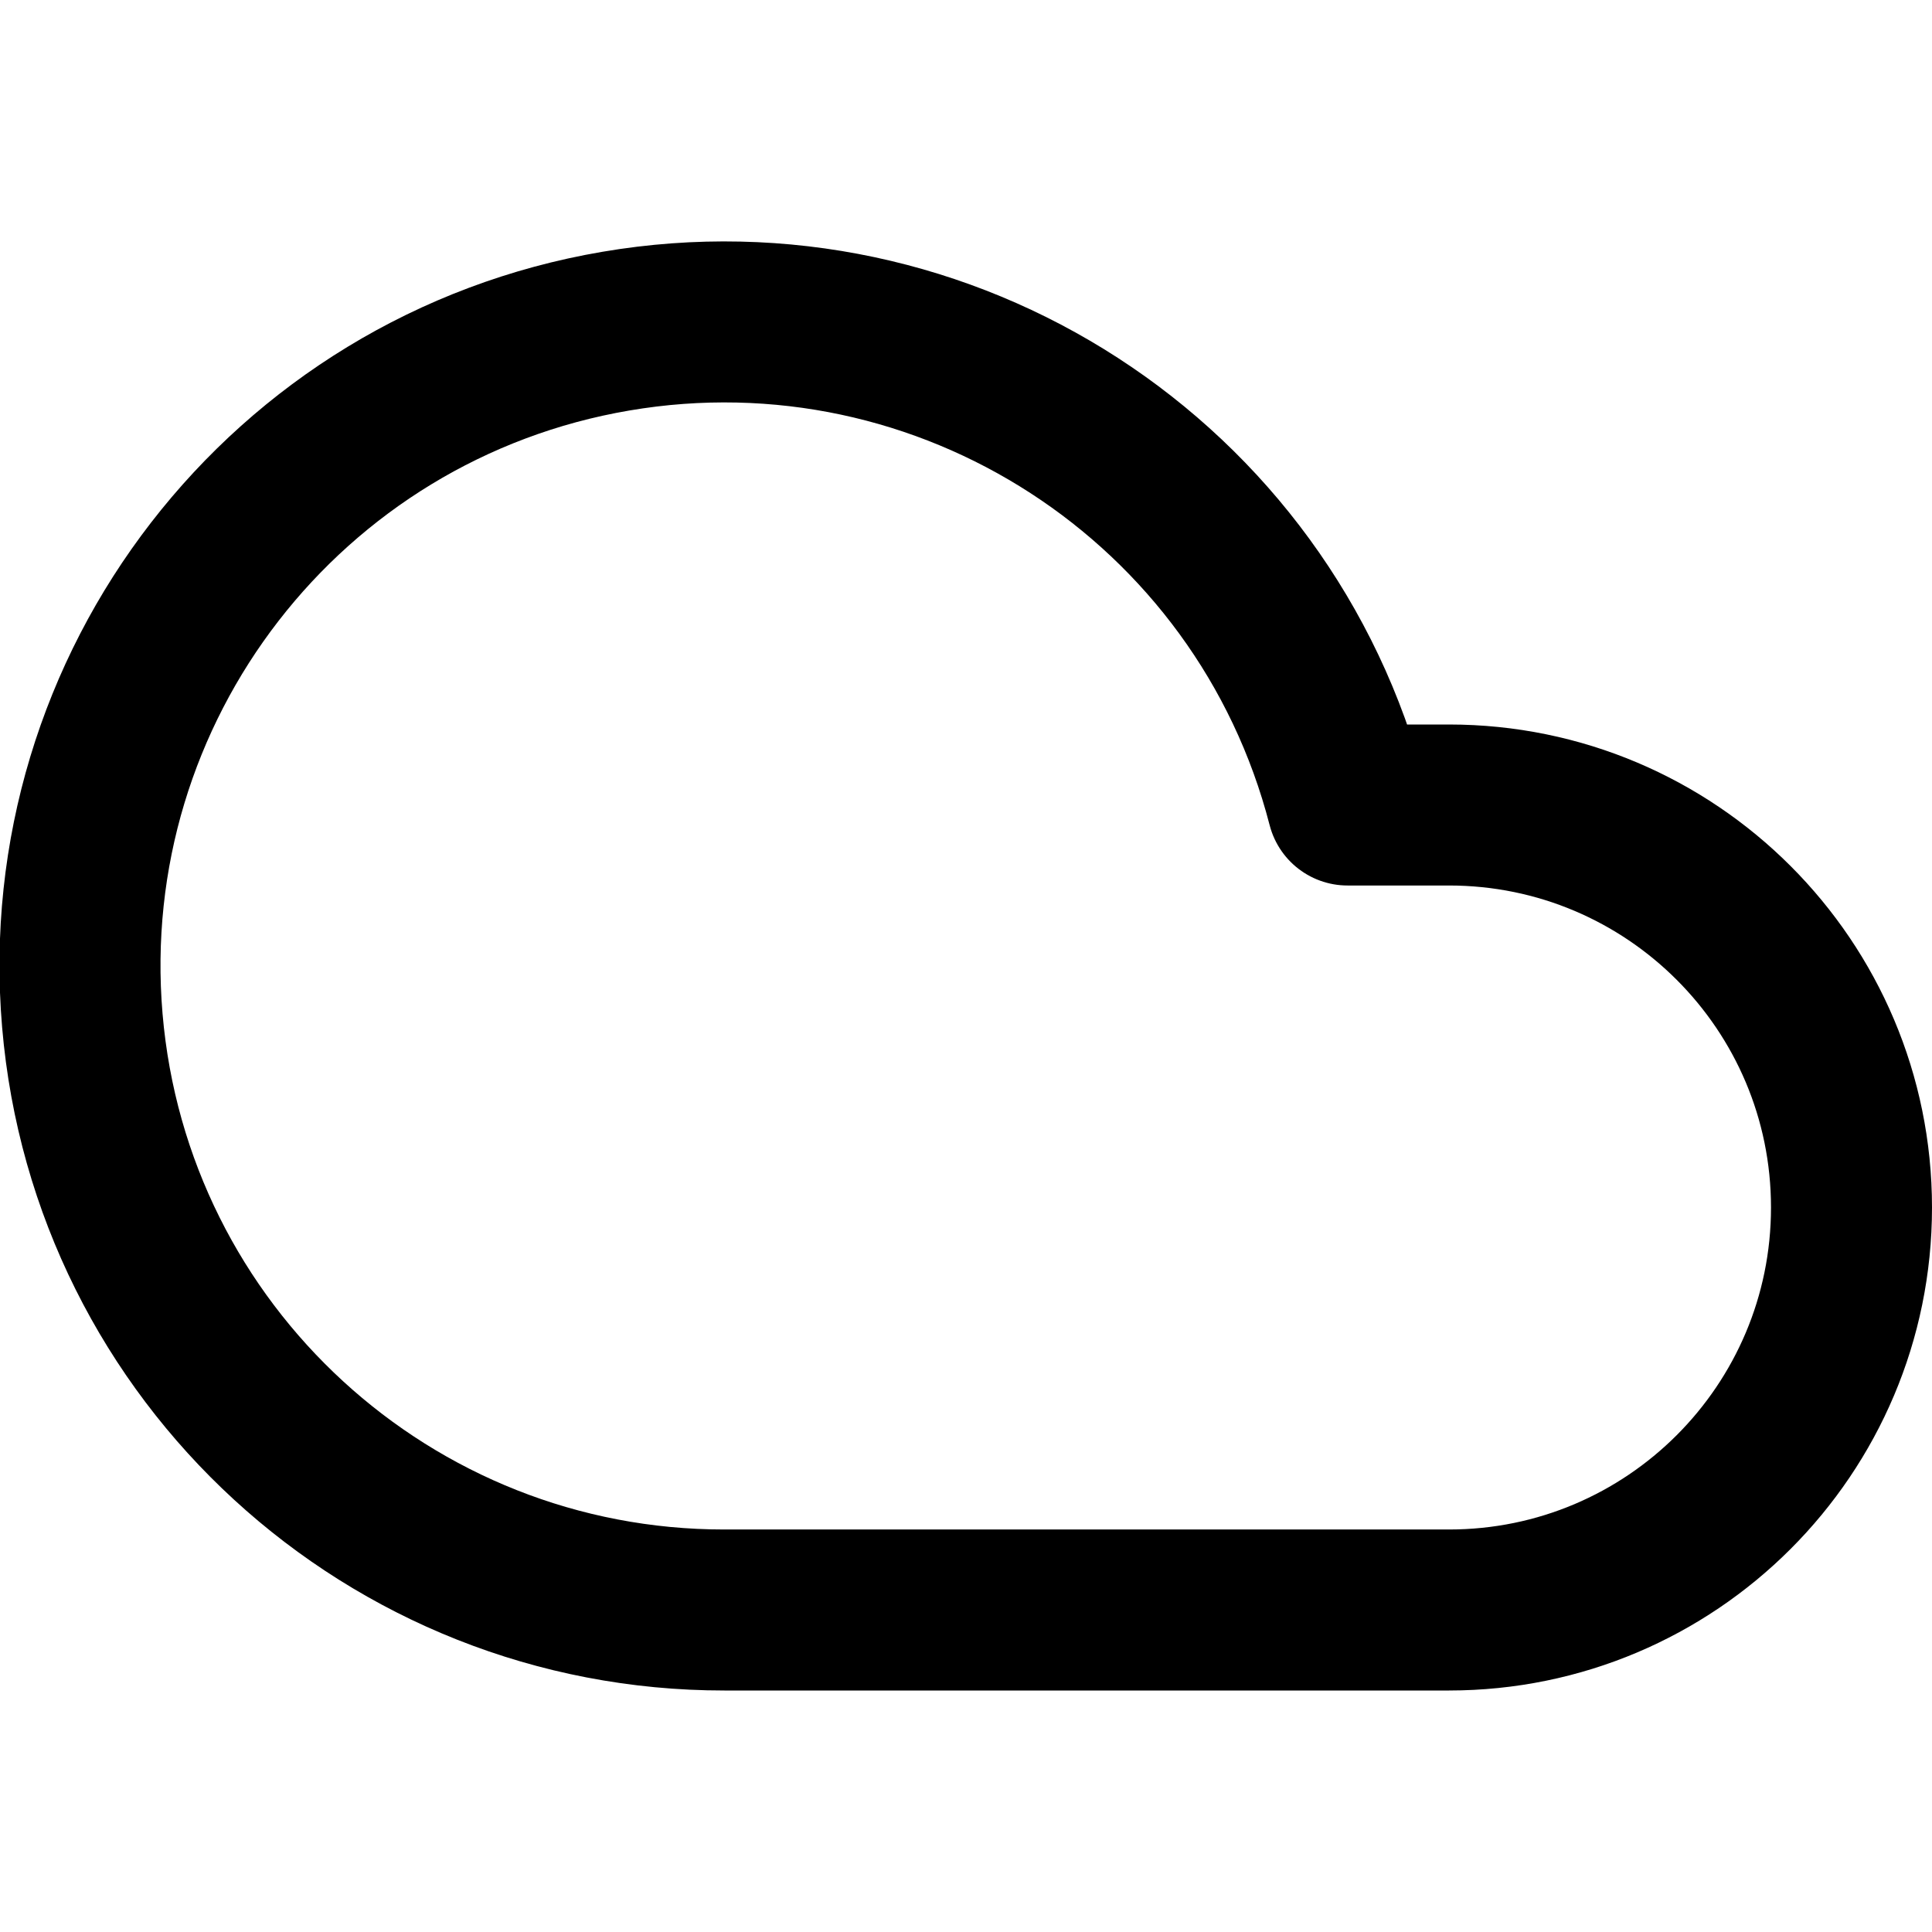
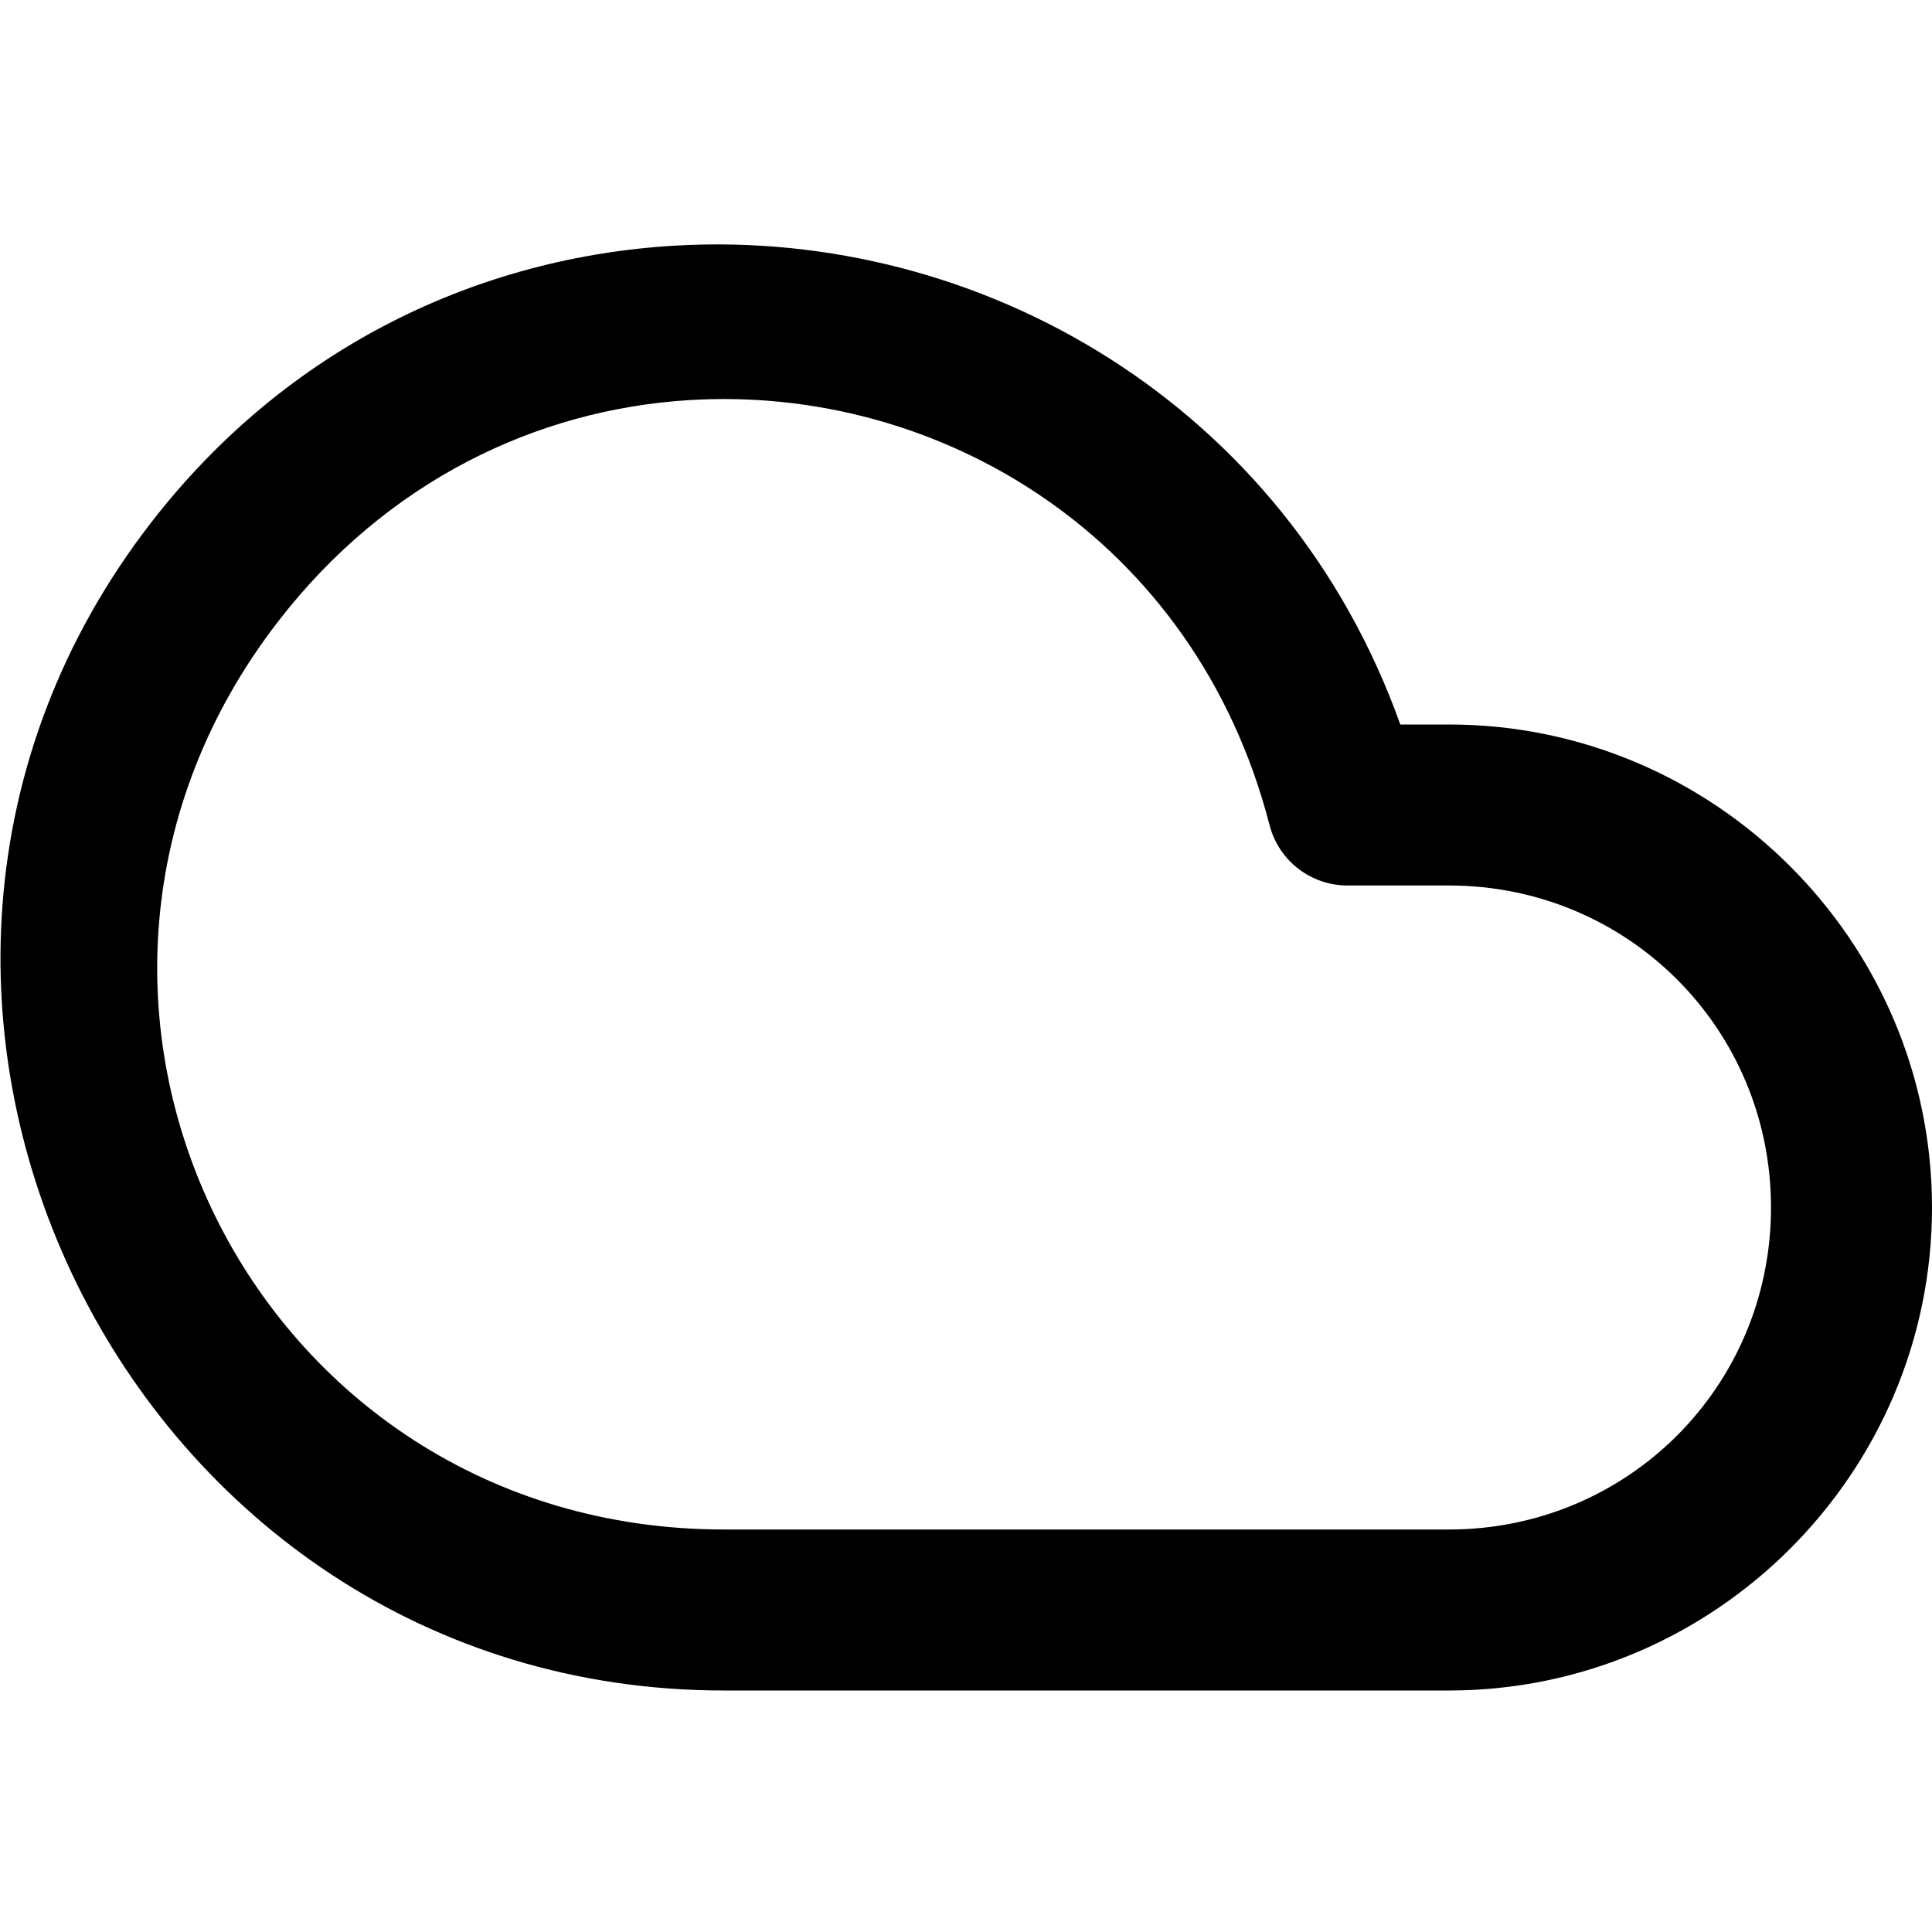
- <svg xmlns="http://www.w3.org/2000/svg" width="32" height="32" viewBox="0 0 24 24" fill="none" stroke="currentColor" stroke-width="2" stroke-linecap="round" stroke-linejoin="round" class="feather feather-cloud">
-   <path d="M18 10h-1.26A8 8 0 1 0 9 20h9a5 5 0 0 0 0-10z" />
+ <svg xmlns="http://www.w3.org/2000/svg" width="32" height="32" viewBox="0 0 24 24" fill="none" stroke="currentColor" stroke-width="2" stroke-linecap="round" stroke-linejoin="round" class="feather feather-cloud" version="1.1" id="svg1">
+   <defs id="defs1" />
+   <path style="baseline-shift:baseline;display:inline;overflow:visible;vector-effect:none;fill:#000000;stroke:none;stroke-linecap:butt;stroke-linejoin:miter;enable-background:accumulate;stop-color:#000000;stop-opacity:1;opacity:1" d="M 8.393,3.051 C 5.971,3.19 3.579,4.293 1.877,6.492 -2.663,12.358 1.582,21.006 9,21 h 9 c 3.302,0 6,-2.698 6,-6 0,-3.302 -2.698,-6 -6,-6 H 17.395 C 15.976,5.025 12.181,2.833 8.393,3.051 Z m 0.156,1.92 C 11.679,4.772 14.852,6.689 15.771,10.25 A 1,1 0 0 0 16.74,11 H 18 c 2.221,0 4,1.779 4,4 0,2.221 -1.779,4 -4,4 H 9 C 3.115,19.004 -0.143,12.369 3.459,7.715 4.81,5.97 6.671,5.09 8.549,4.971 Z" id="path1" />
</svg>
